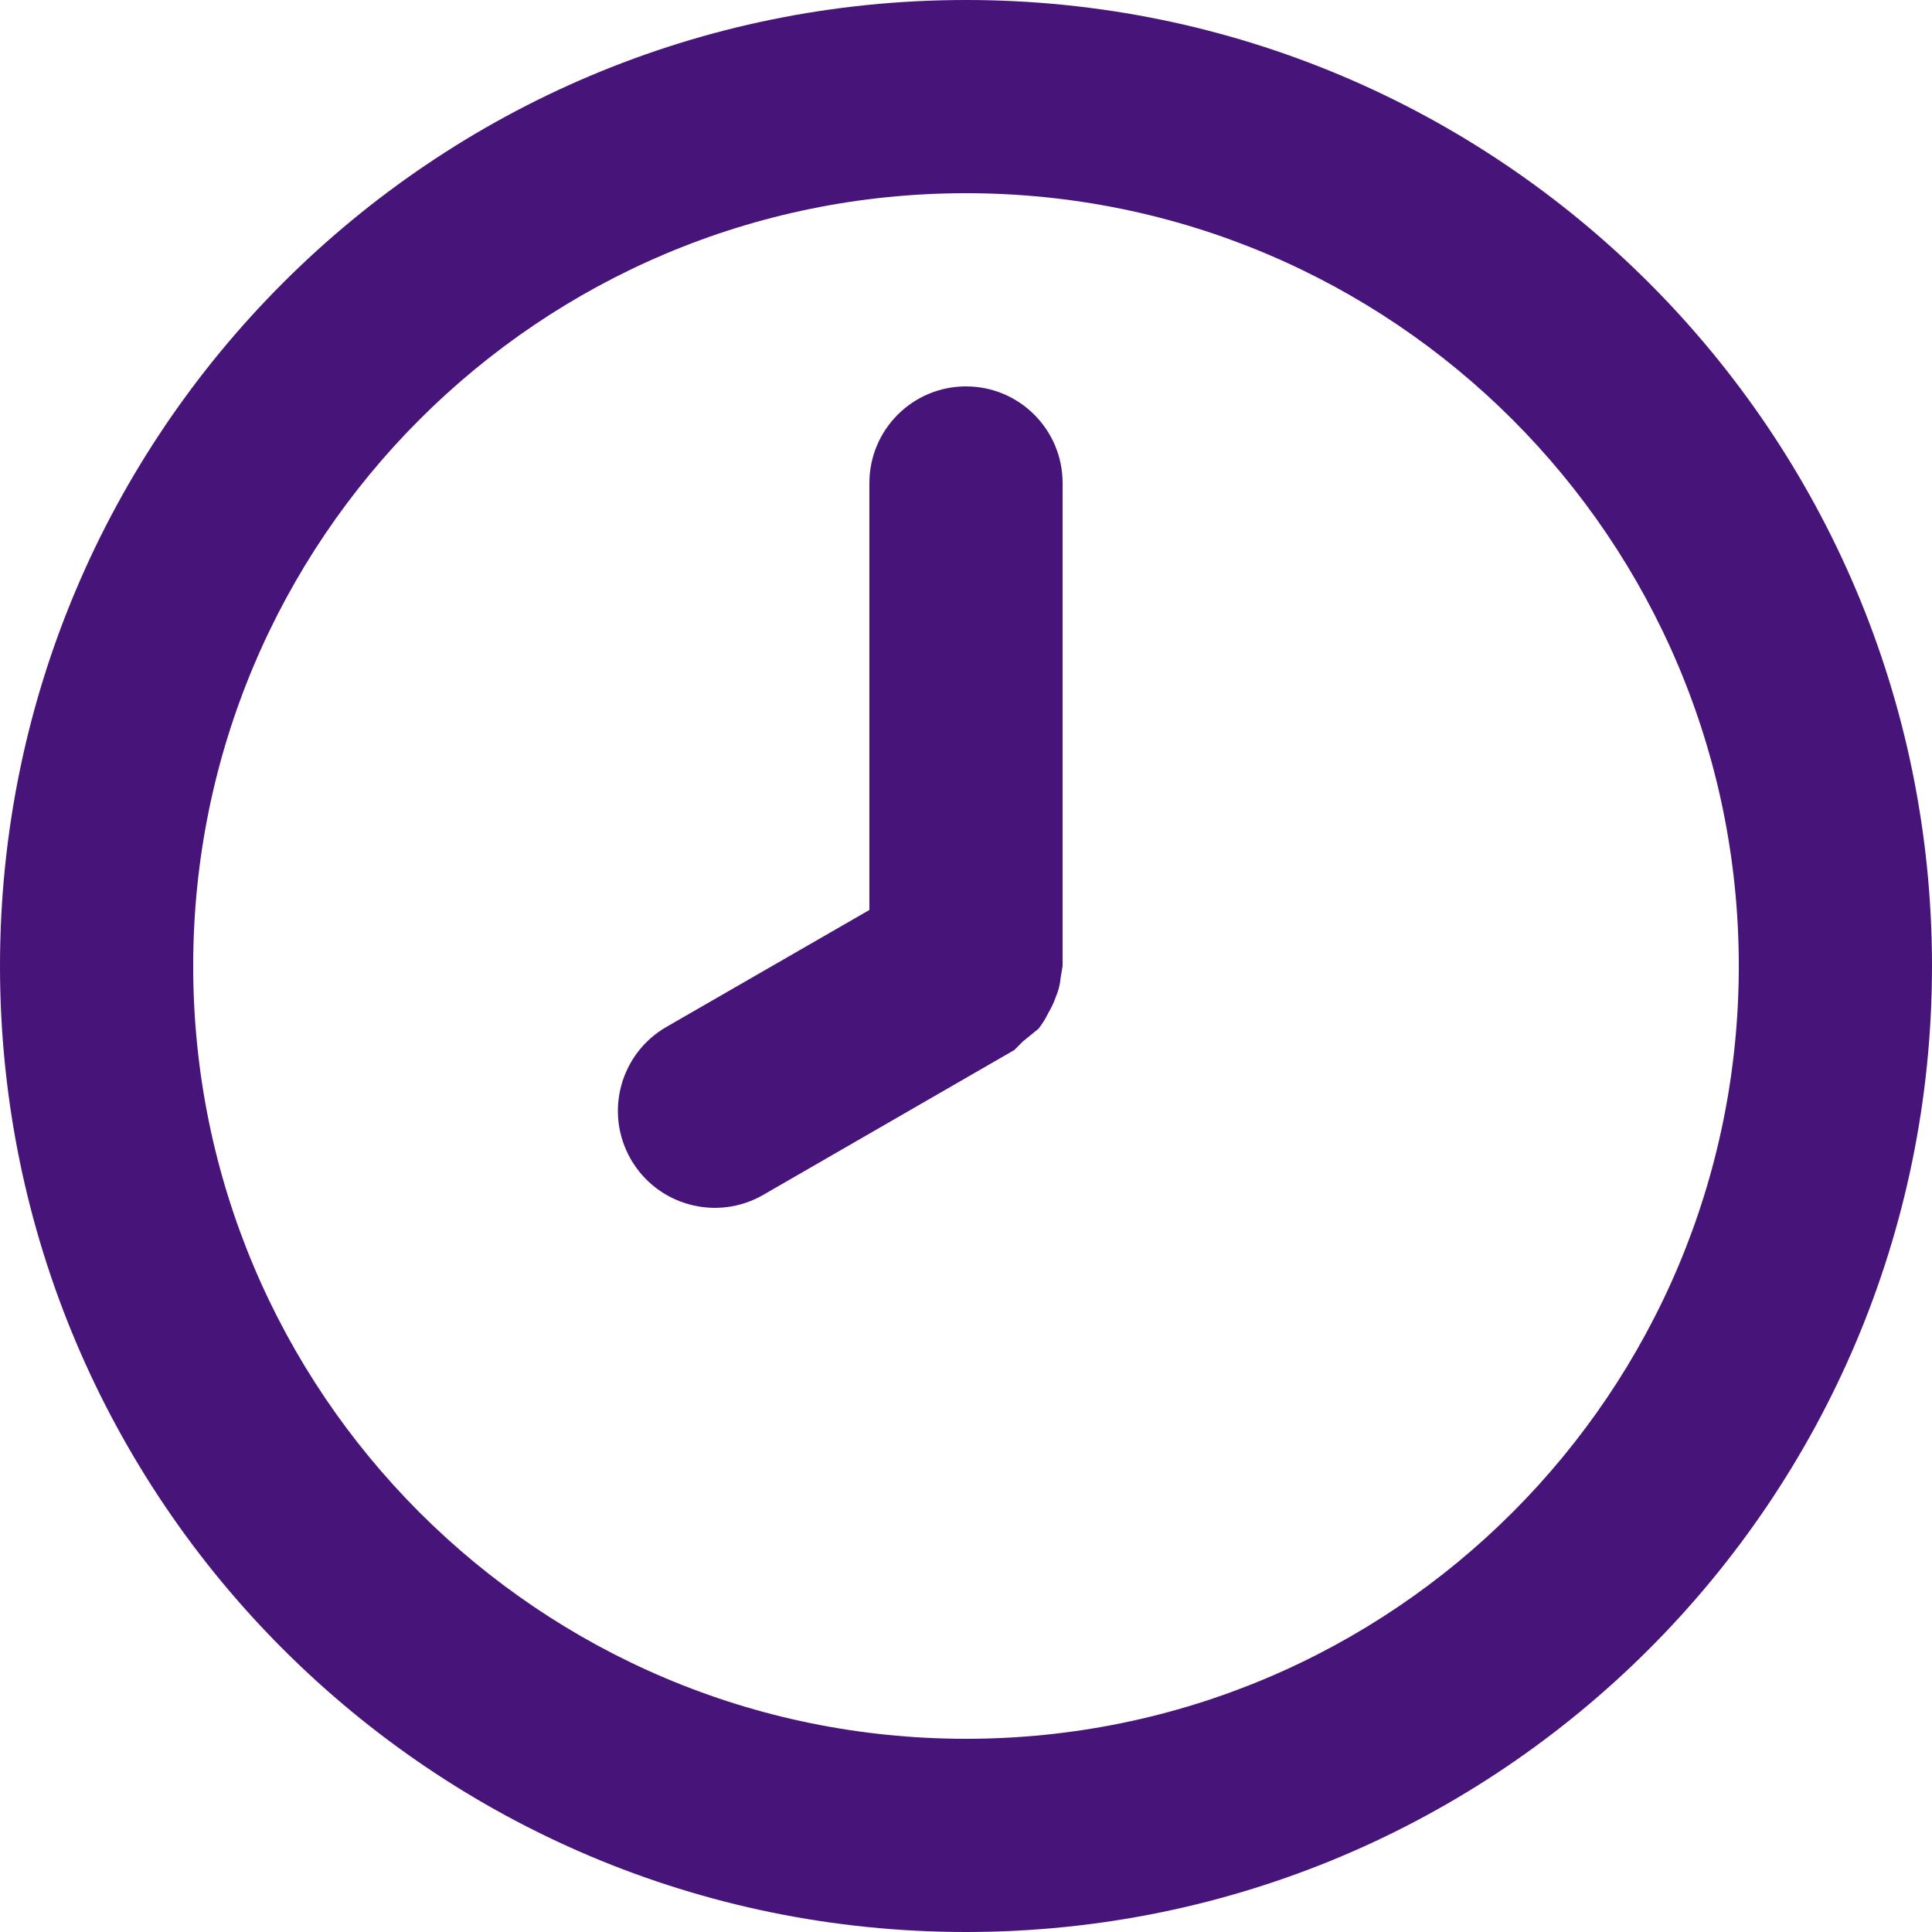
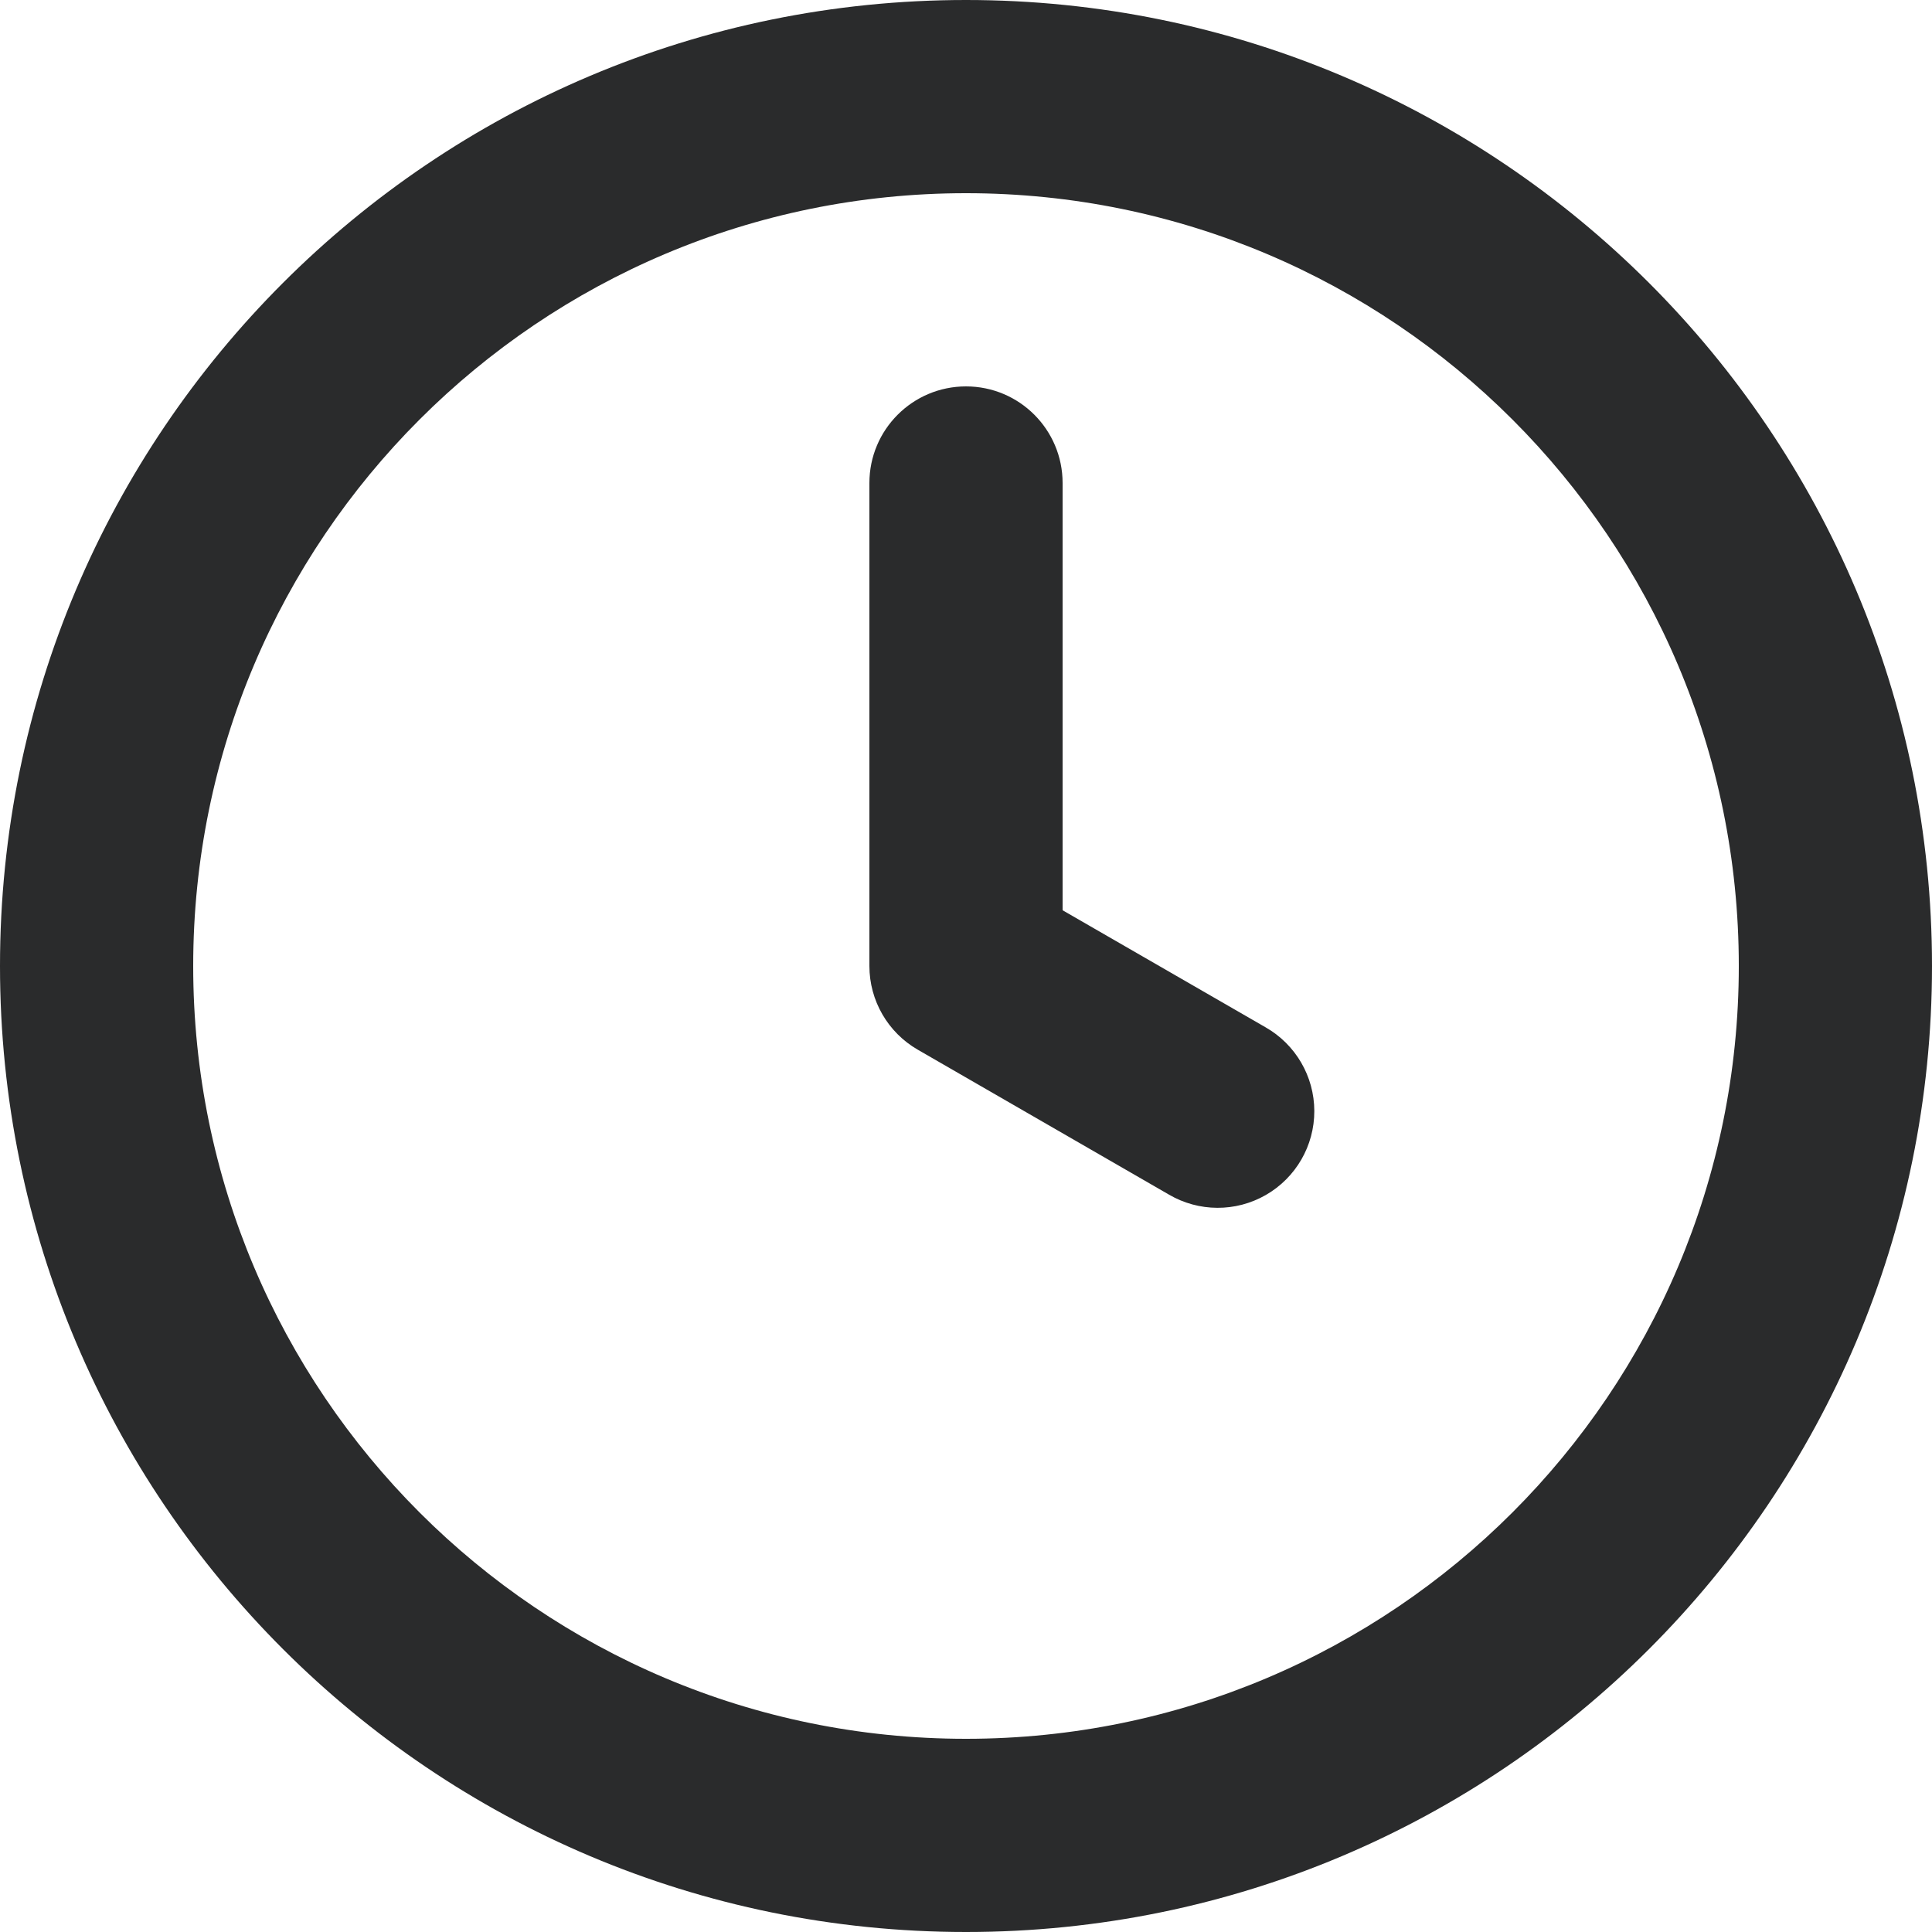
- <svg xmlns="http://www.w3.org/2000/svg" height="20" viewBox="0 0 20 20" width="20">
-   <path d="M11,2A10,10,0,1,0,21,12,10,10,0,0,0,11,2Zm0,18a8,8,0,1,1,8-8A8,8,0,0,1,11,20ZM11,6a1,1,0,0,0-1,1v4.42L7.9,12.63a1,1,0,0,0,1,1.74l2.6-1.5.09-.09.16-.13a.857.857,0,0,0,.1-.16.908.908,0,0,0,.08-.17.66.66,0,0,0,.05-.2L12,12V7A1,1,0,0,0,11,6Z" data-name="Path 1039" fill="#471479" id="Path_1039" transform="translate(-1 -2)" />
+ <svg xmlns="http://www.w3.org/2000/svg" width="20" height="20" viewBox="0 0 20 20">
+   <path id="Path_2055" data-name="Path 2055" d="M15.1,12.634,13,11.423V7a1,1,0,0,0-2,0v5a1,1,0,0,0,.5.866l2.6,1.5a1,1,0,1,0,1-1.732ZM12,2A10,10,0,1,0,22,12,10,10,0,0,0,12,2Zm0,18a8,8,0,1,1,8-8A8,8,0,0,1,12,20Z" transform="translate(-2 -2)" fill="#2a2b2c" />
</svg>
